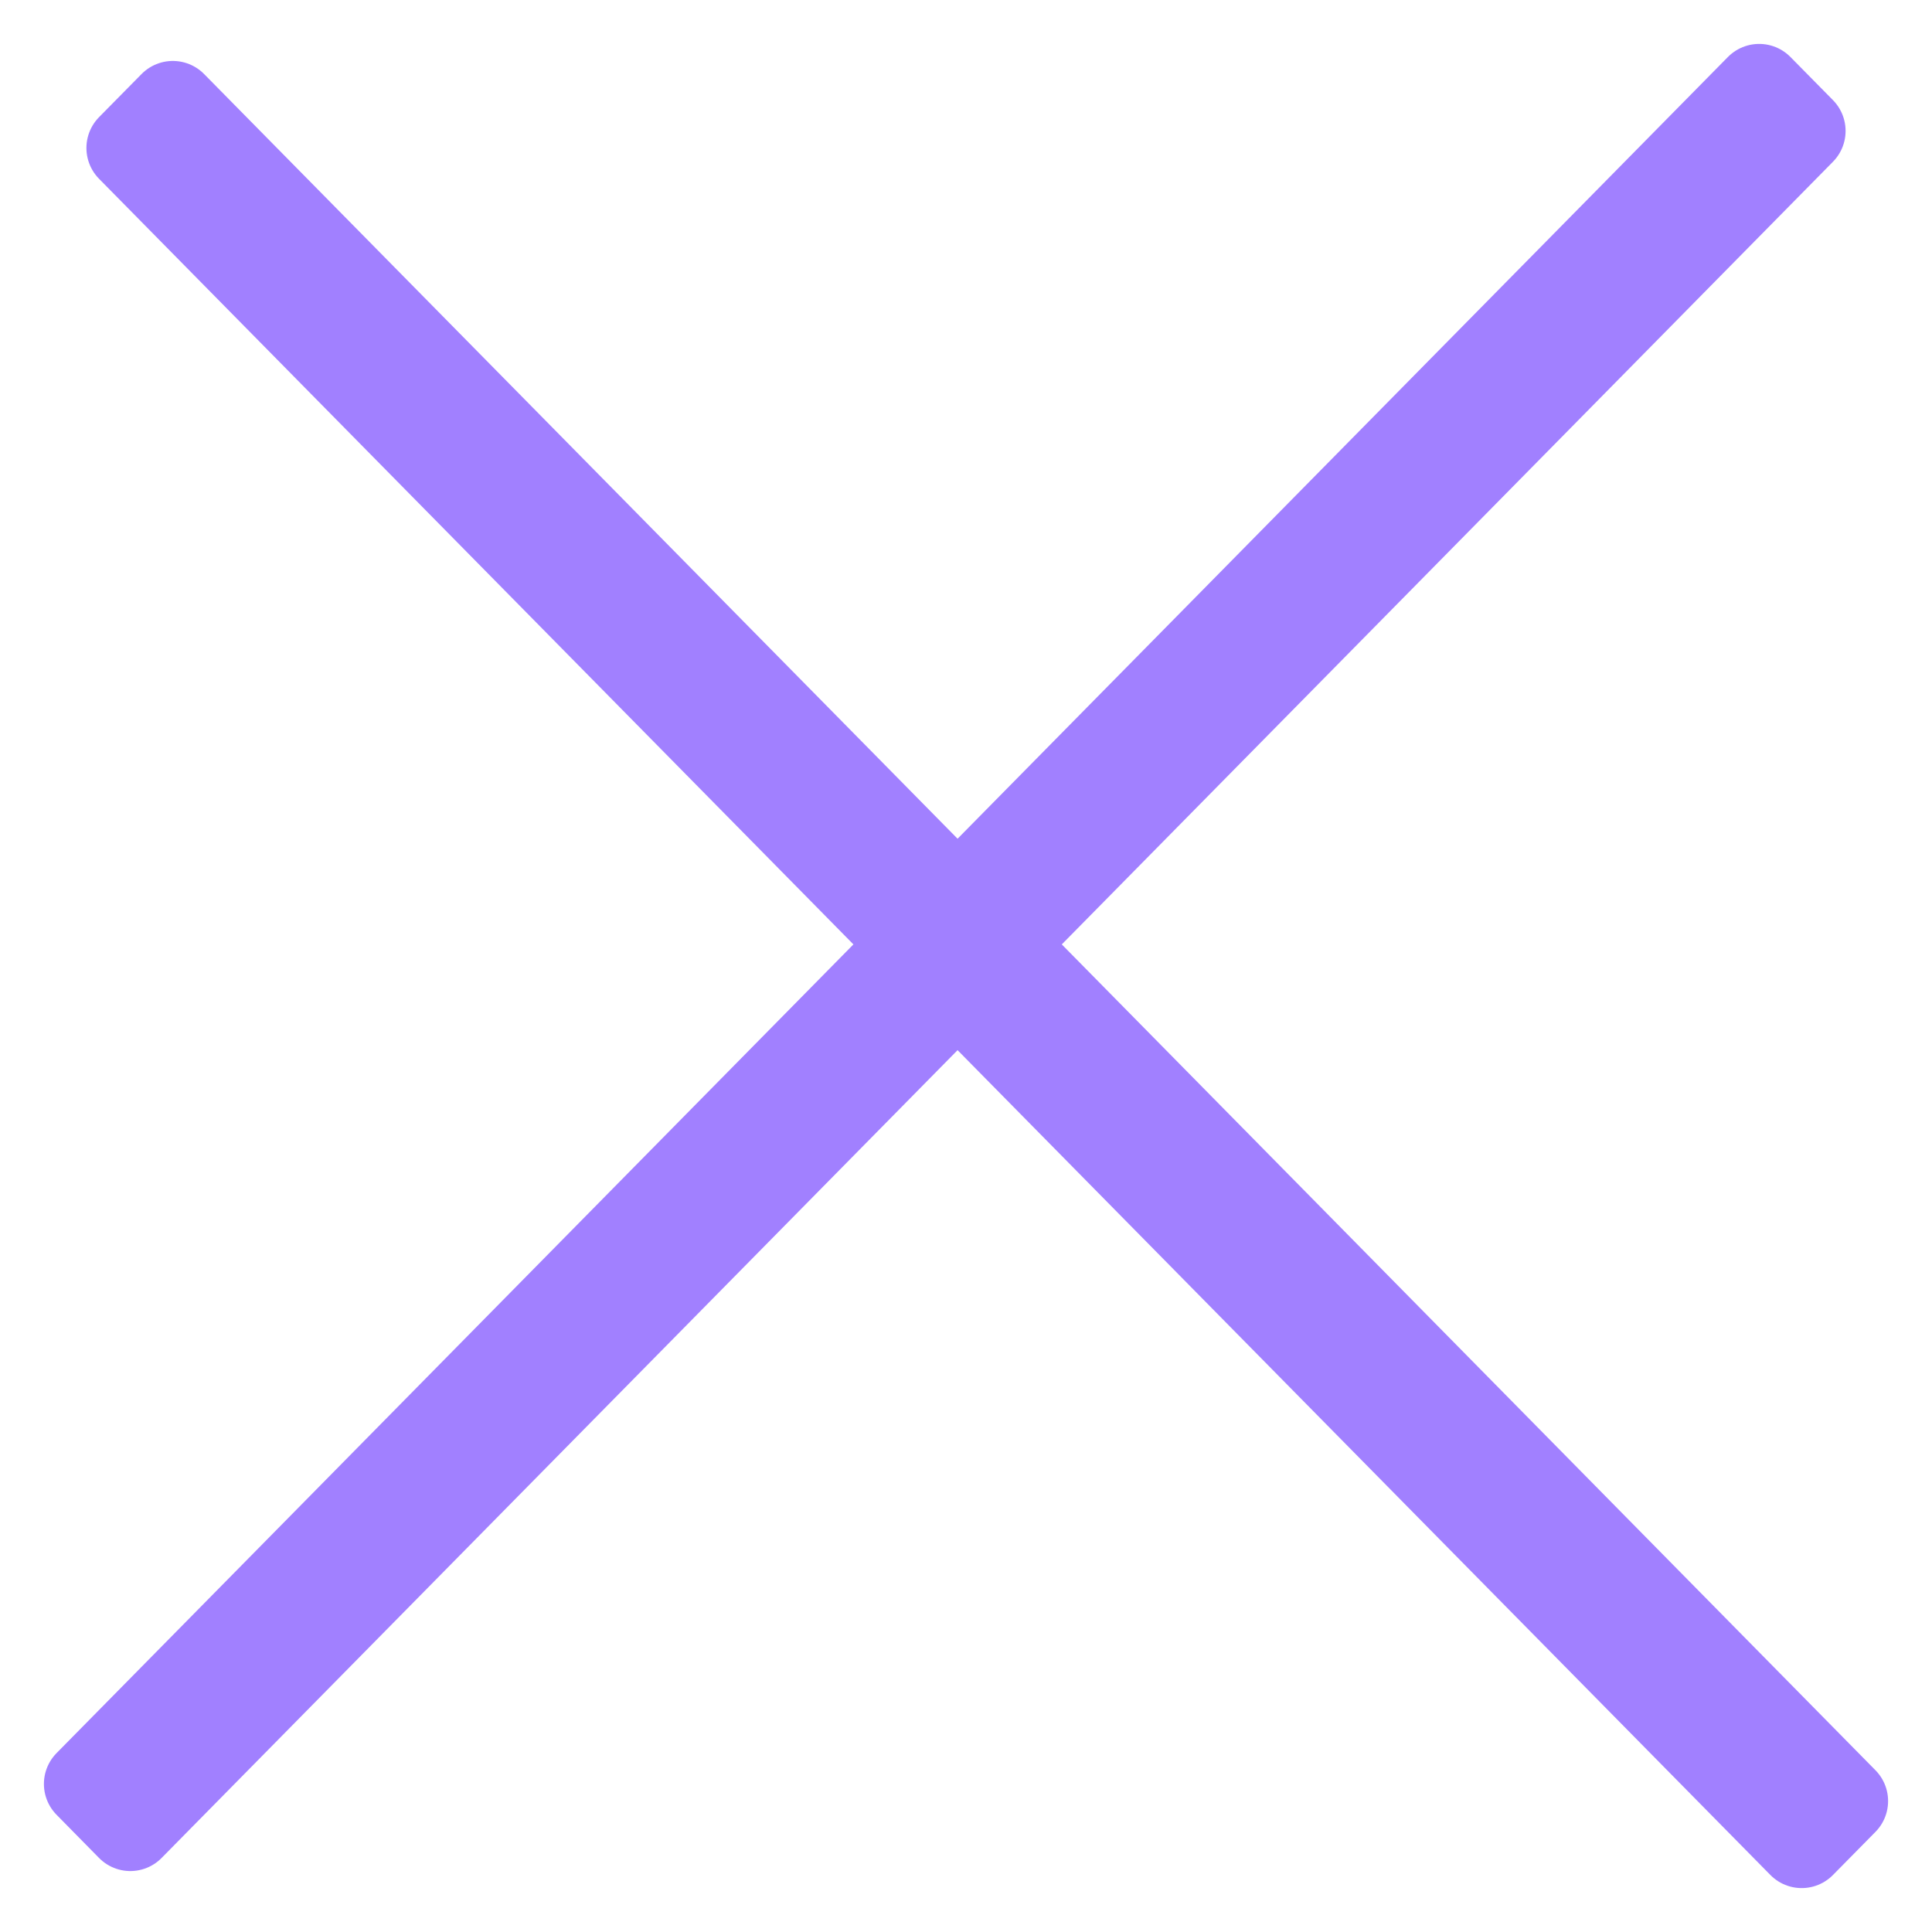
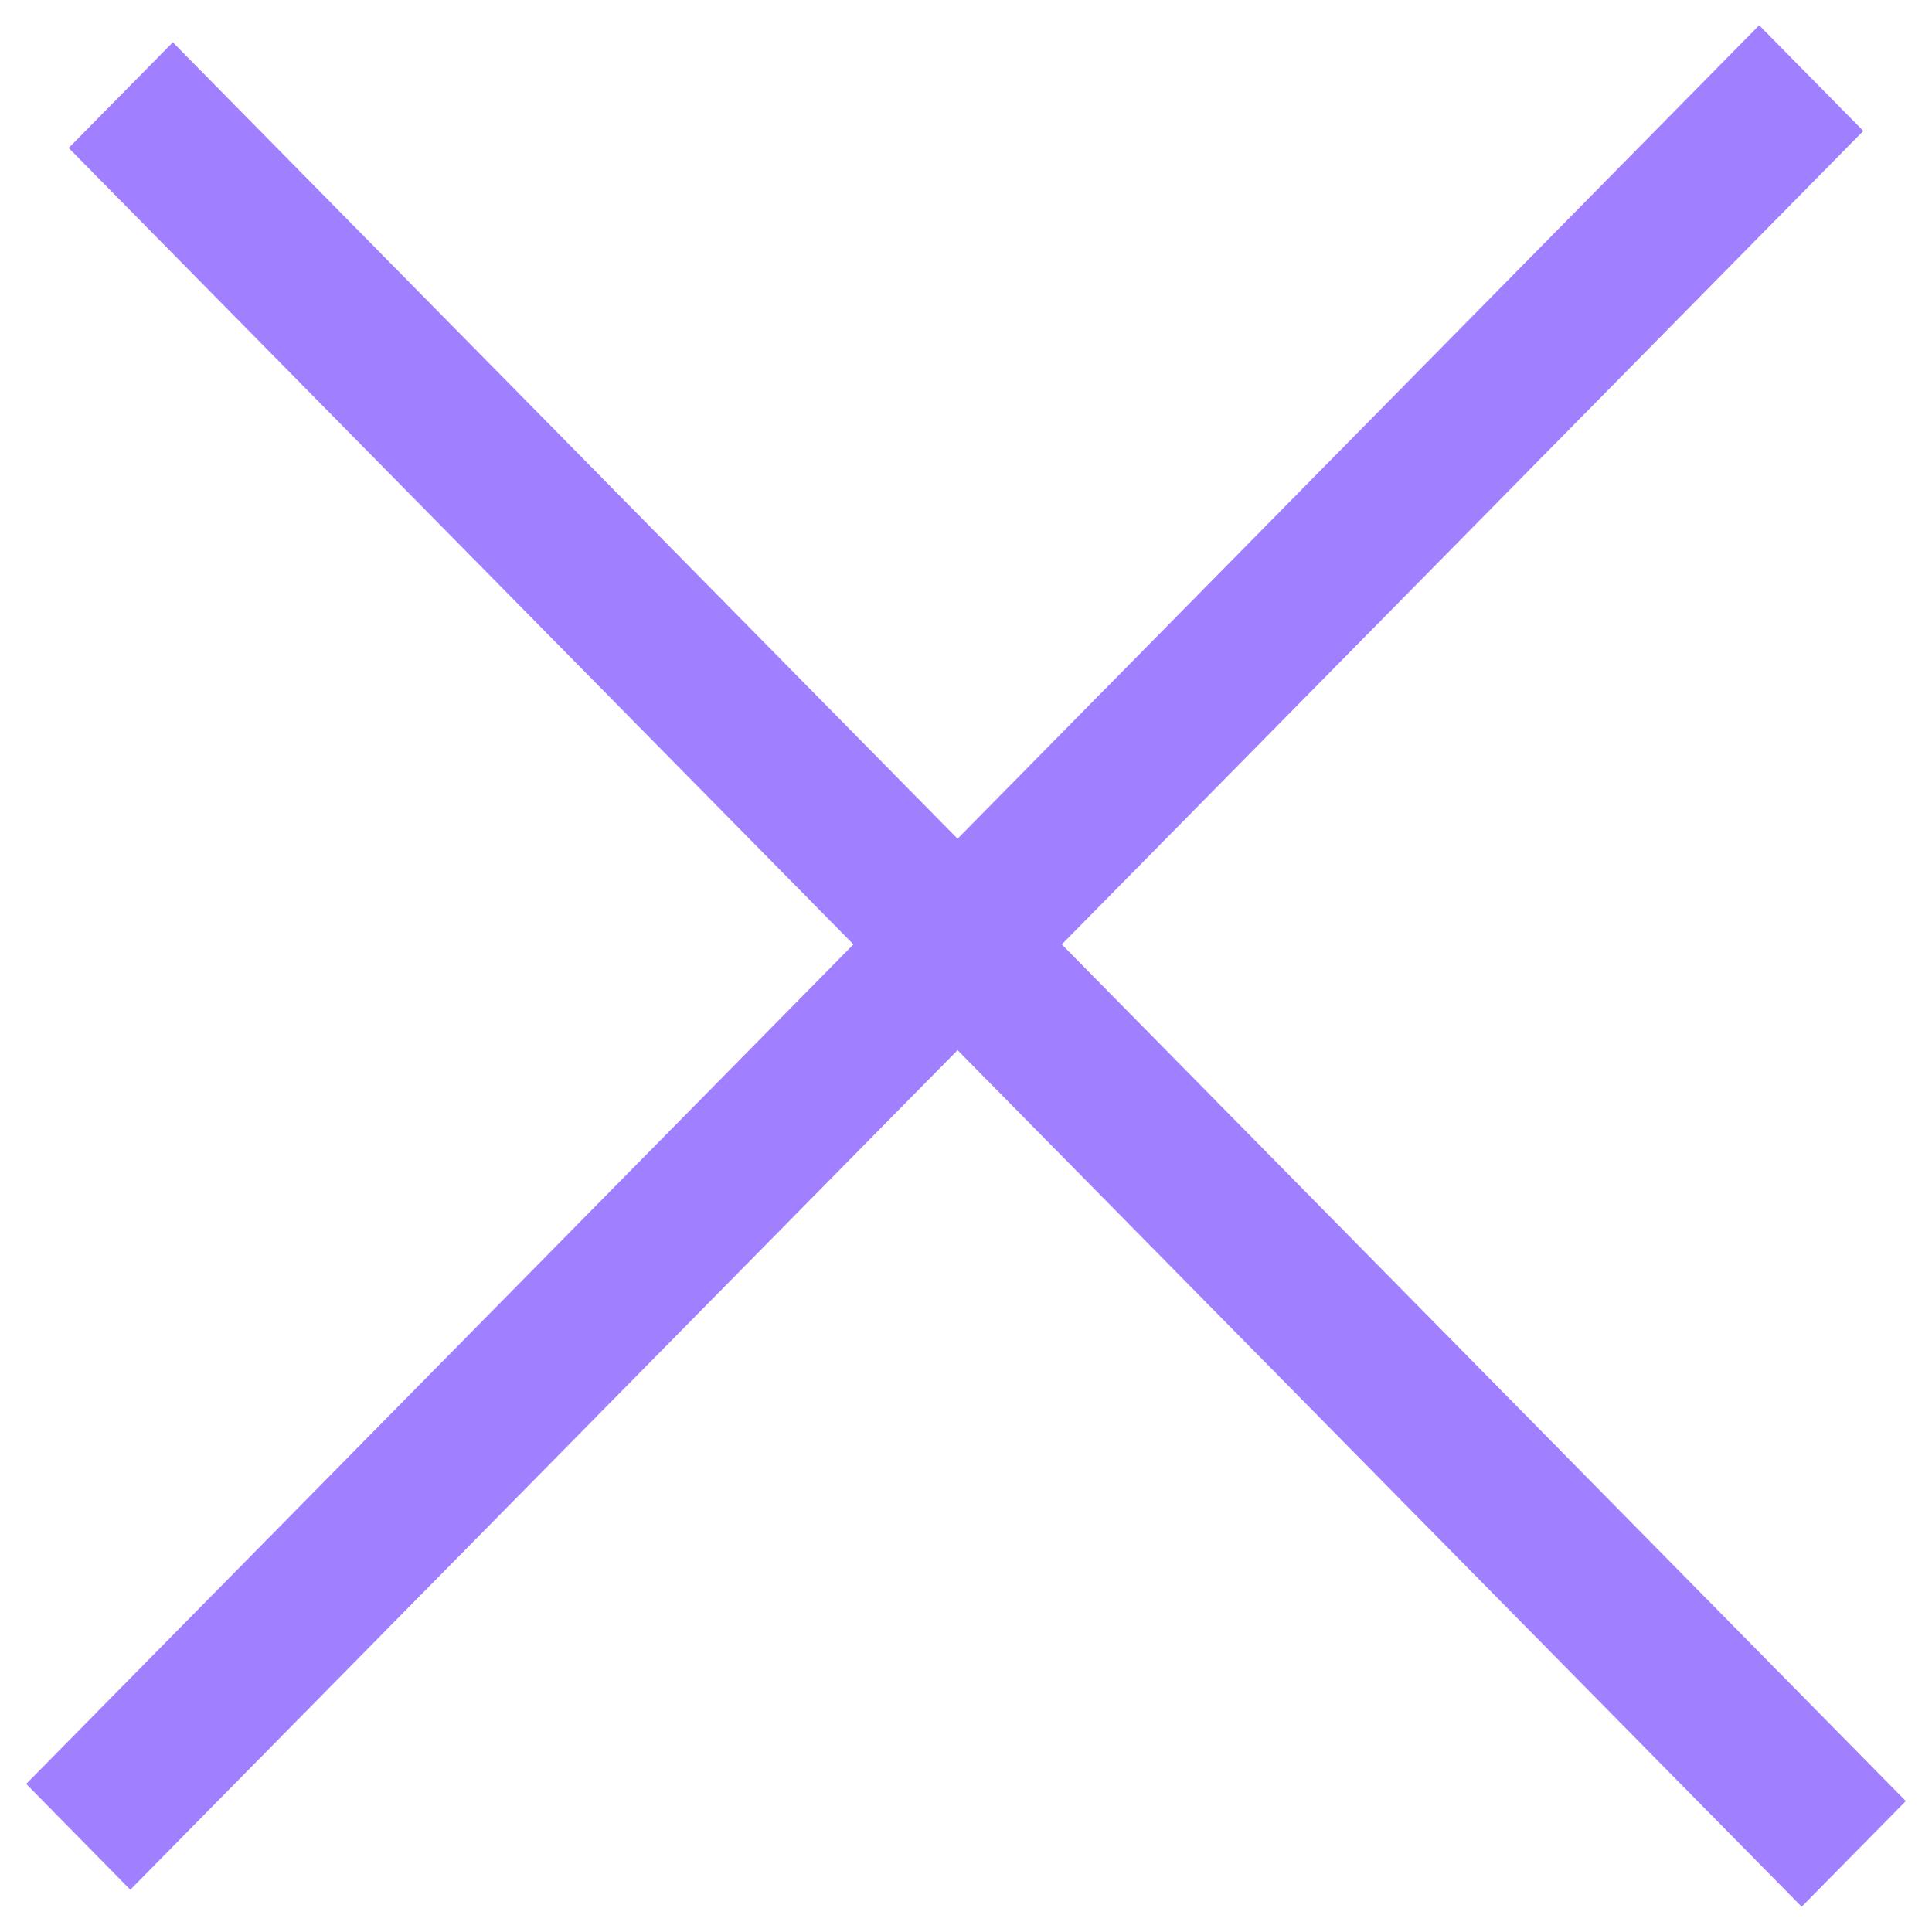
<svg xmlns="http://www.w3.org/2000/svg" width="20" height="20" viewBox="0 0 22 22" fill="none">
-   <path fill-rule="evenodd" clip-rule="evenodd" d="M11.389 10.754L20.516 1.491L20.032 1L10.904 10.263L1.968 1.194L1.484 1.685L10.42 10.754L1 20.314L1.484 20.806L10.904 11.246L20.516 21L21 20.509L11.389 10.754Z" fill="#A180FF" stroke="#A180FF" stroke-linejoin="round" />
+   <path fill-rule="evenodd" clip-rule="evenodd" d="M11.389 10.754L20.516 1.491L20.032 1L10.904 10.263L1.968 1.194L1.484 1.685L10.42 10.754L1 20.314L1.484 20.806L10.904 11.246L20.516 21L21 20.509L11.389 10.754Z" fill="#A180FF" stroke="#A180FF" strokeLinejoin="round" />
</svg>
